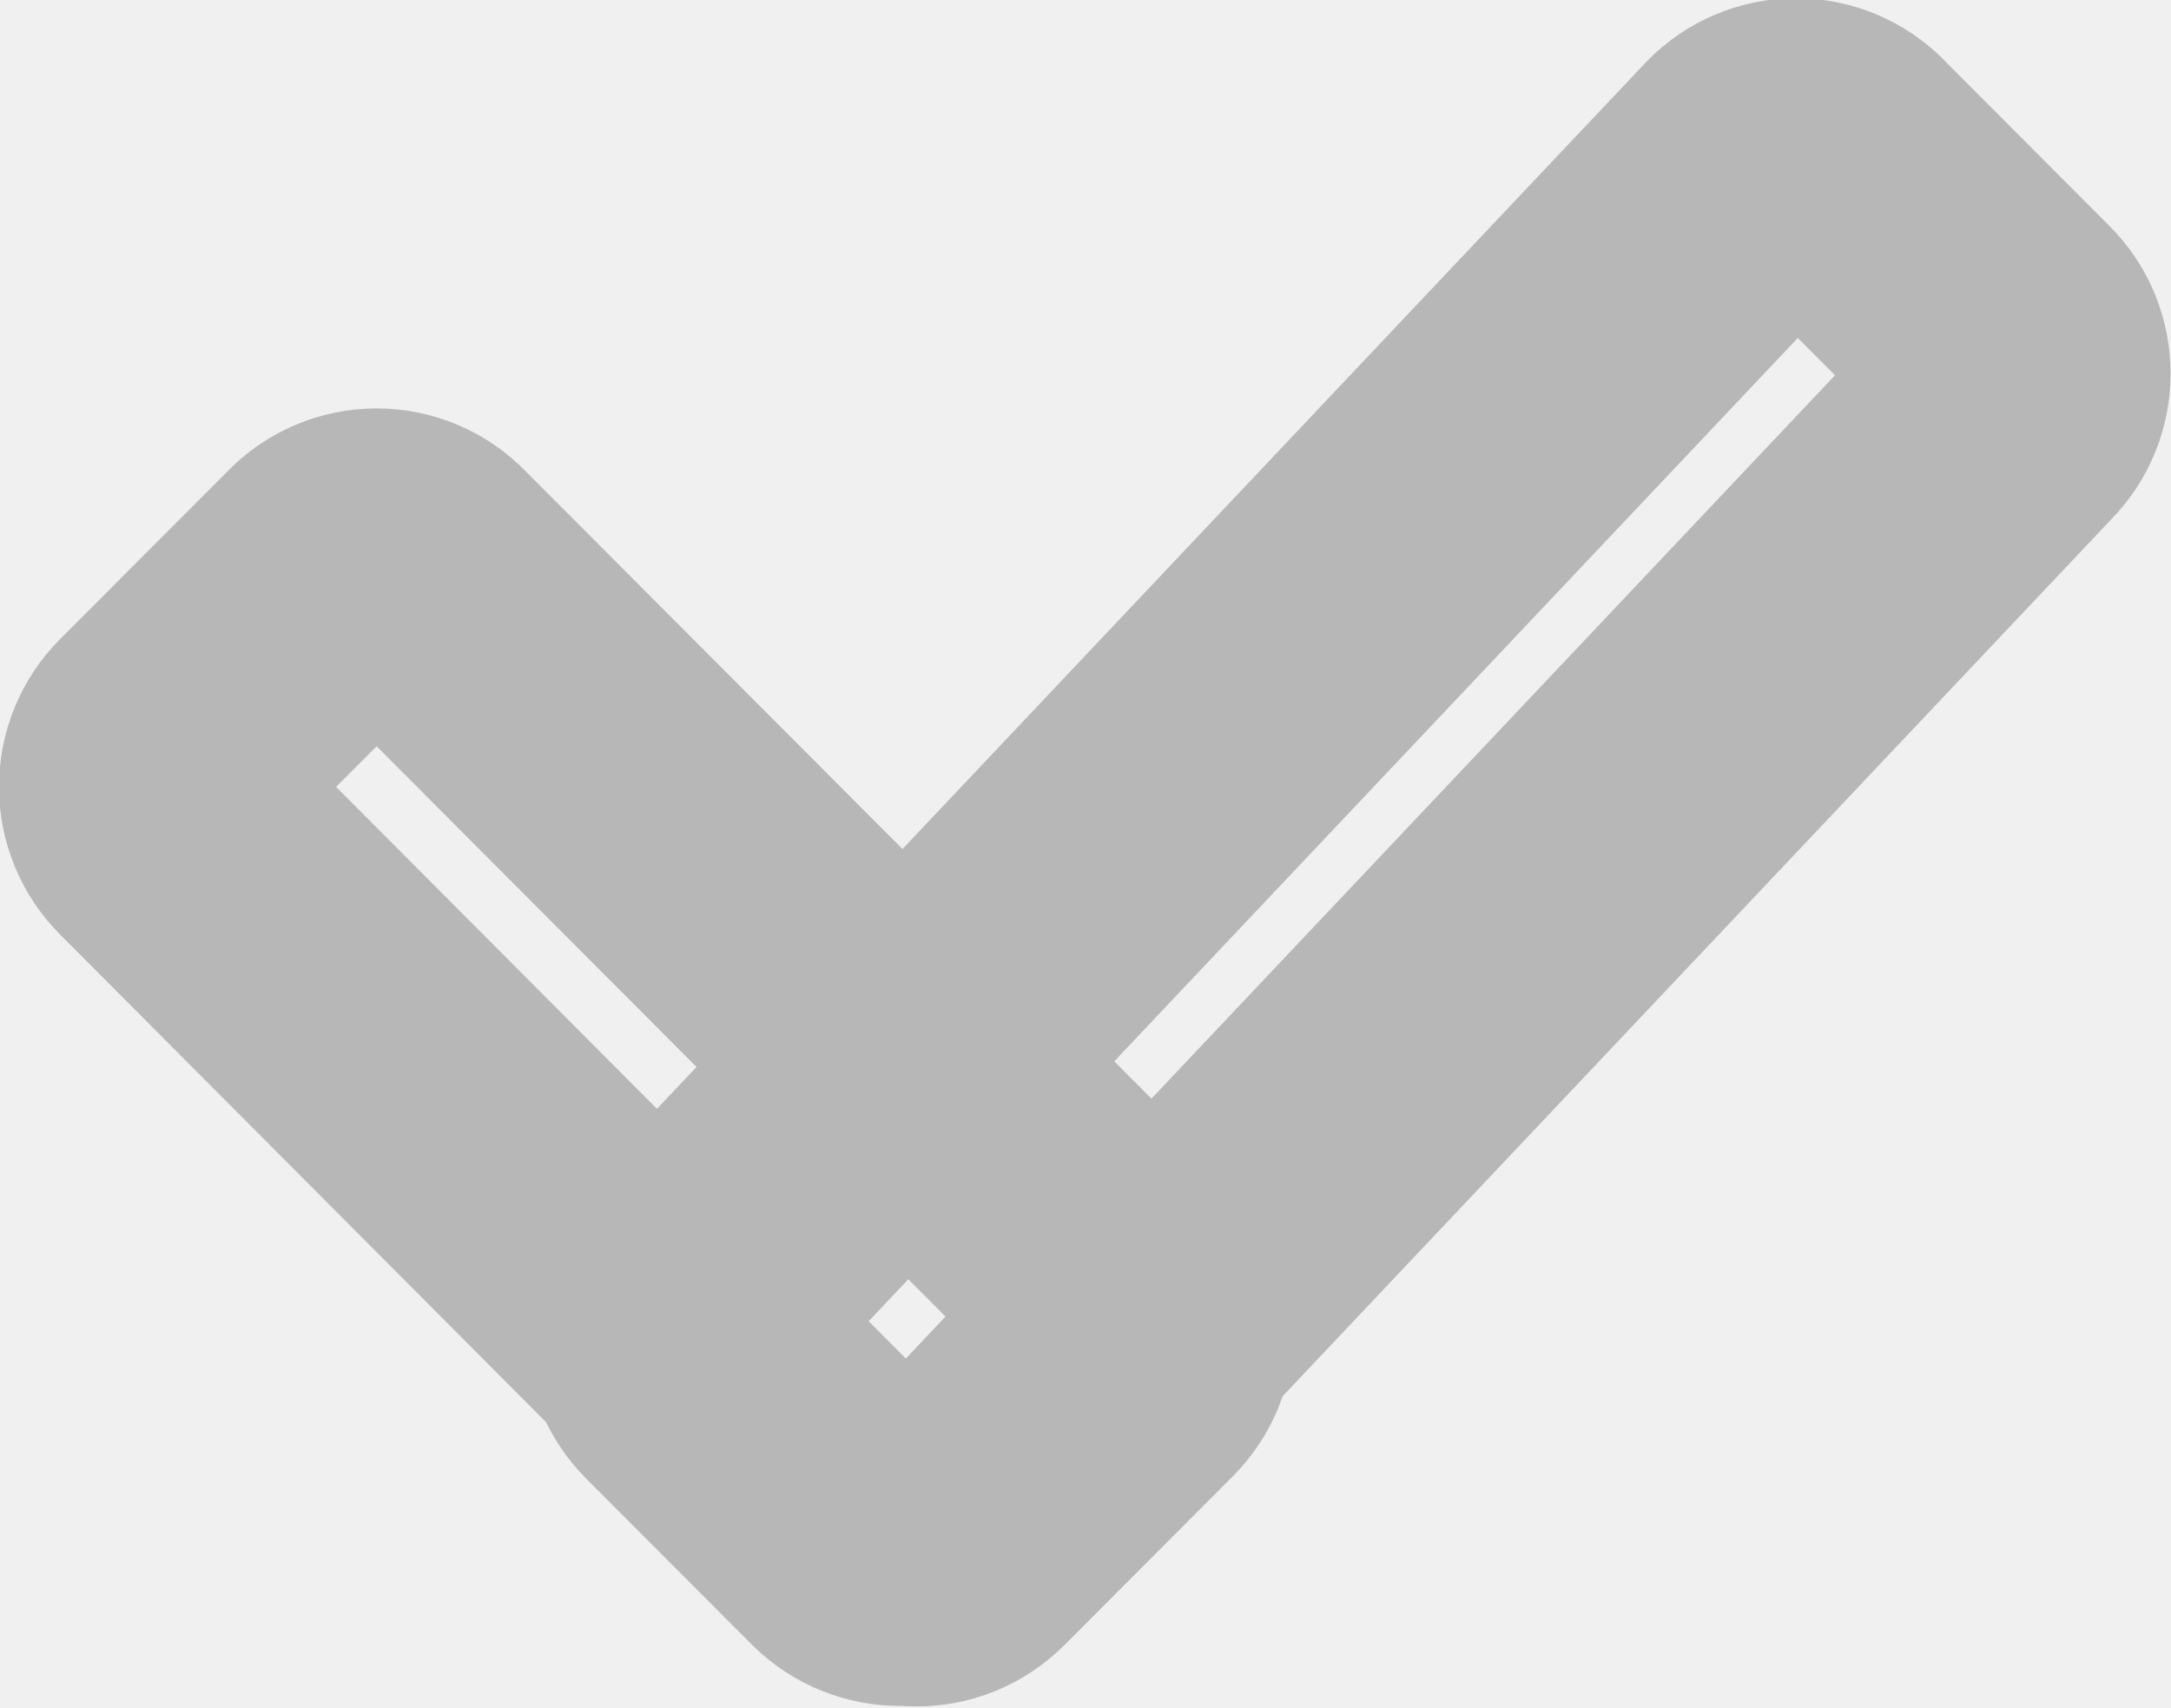
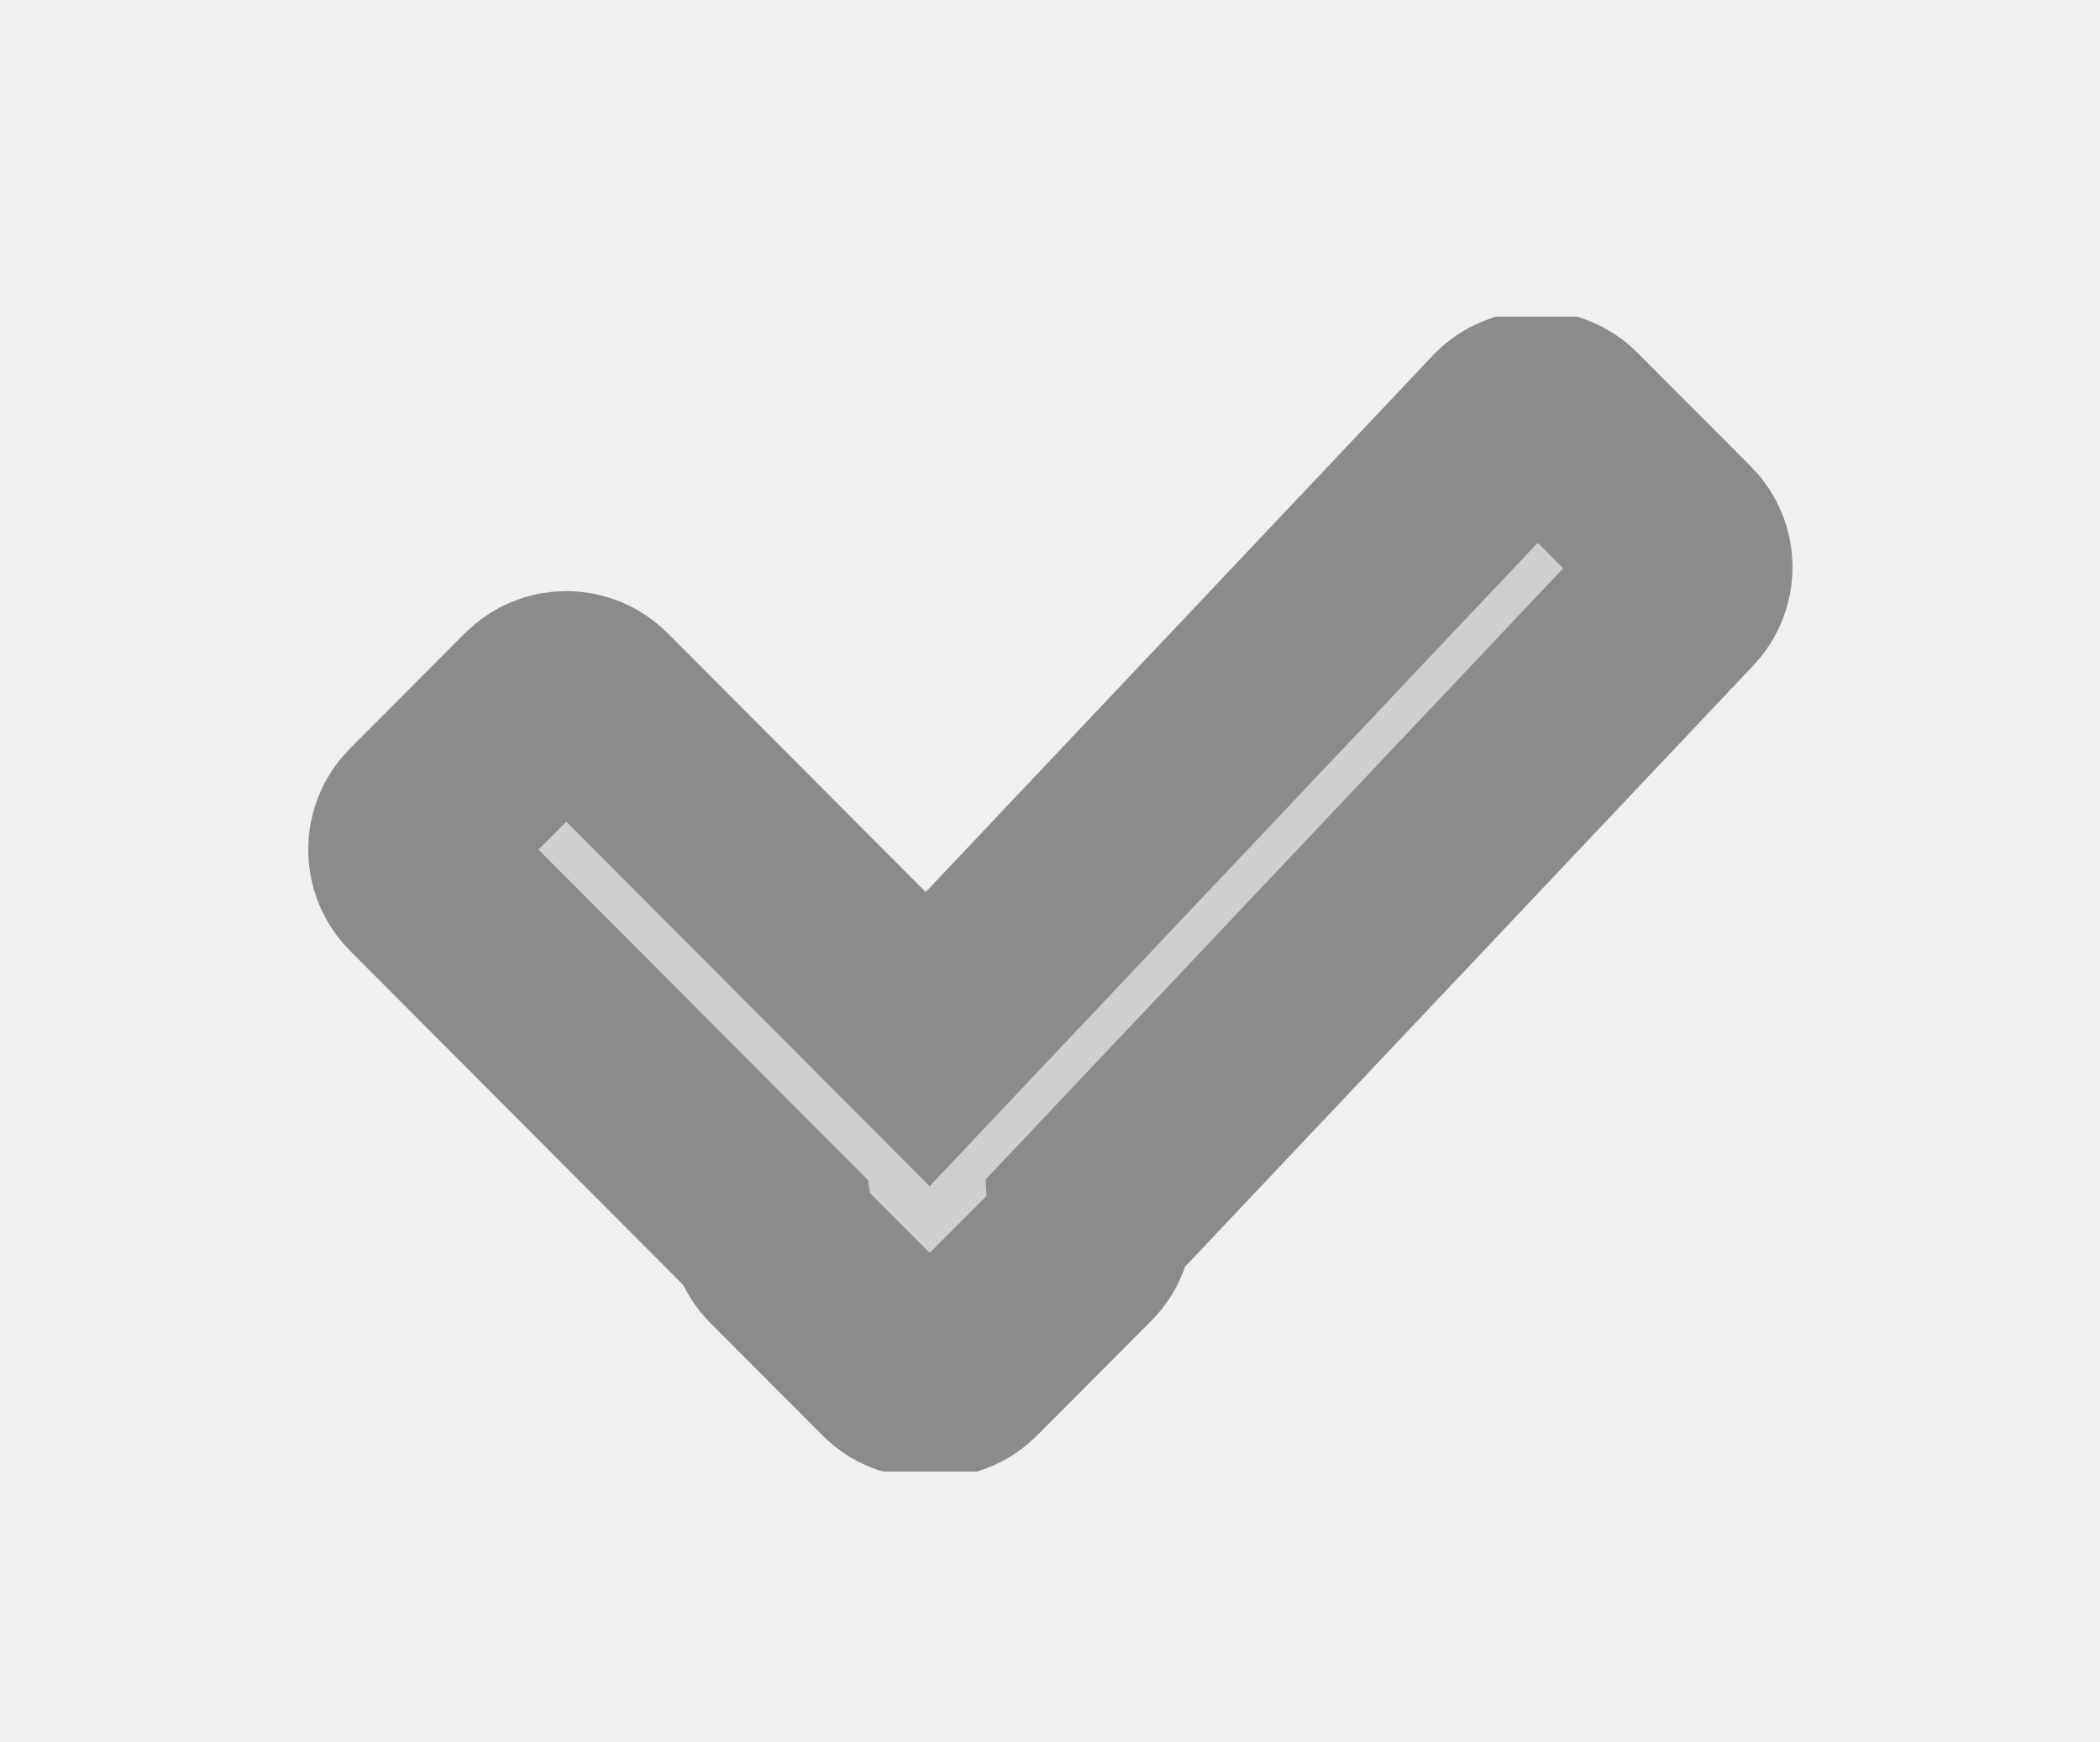
- <svg xmlns="http://www.w3.org/2000/svg" xmlns:xlink="http://www.w3.org/1999/xlink" width="28.969" height="22.79">
+ <svg xmlns="http://www.w3.org/2000/svg" width="41" height="34">
  <defs>
-     <filter id="a" x="191.031" y="2265.09" width="24.969" height="18.79" filterUnits="userSpaceOnUse">
-       <feFlood result="flood" flood-color="#333" />
-       <feComposite result="composite" operator="in" in2="SourceGraphic" />
-       <feBlend result="blend" in2="SourceGraphic" />
+     <filter id="a">
+       <feFlood flood-color="#333" flood-opacity="1" result="floodOut" />
+       <feComposite operator="atop" in="floodOut" in2="SourceGraphic" result="compOut" />
+       <feBlend in="compOut" in2="SourceGraphic" />
    </filter>
  </defs>
-   <g transform="translate(-189.031 -2263.09)" fill="#fff" filter="url(#a)">
-     <path id="b" data-name="tick copy 7" d="M191.25 2273.03l2.245-2.25a.777.777 0 0 1 1.123 0l9.446 9.47a.8.8 0 0 1 0 1.13l-2.245 2.25a.793.793 0 0 1-1.122 0l-9.447-9.48a.791.791 0 0 1 0-1.12zm22.3-7.73l2.215 2.22a.786.786 0 0 1 0 1.11l-14.173 15a.793.793 0 0 1-1.107 0l-2.216-2.22a.786.786 0 0 1 0-1.11l14.173-15a.776.776 0 0 1 1.11 0z" stroke="inherit" filter="none" fill="inherit" fill-opacity="0" stroke-linejoin="round" stroke-width="4" fill-rule="evenodd" opacity=".3" />
+   <g filter="url(#a)">
+     <path fill-rule="evenodd" stroke-width="4" stroke="#333" opacity=".302" fill="#FFF" d="M32.767 11.631L21.29 23.775a.791.791 0 0 1-.226.601l-2.245 2.251a.777.777 0 0 1-.677.211.767.767 0 0 1-.655-.211l-2.216-2.221a.77.77 0 0 1-.202-.414l-6.819-6.84a.797.797 0 0 1 0-1.125l2.245-2.252a.792.792 0 0 1 1.123 0l6.494 6.514L29.444 8.298a.782.782 0 0 1 1.108 0l2.215 2.222a.787.787 0 0 1 0 1.111z" />
  </g>
-   <use transform="translate(-189.031 -2263.09)" xlink:href="#b" stroke="#333" filter="none" fill="none" />
</svg>
